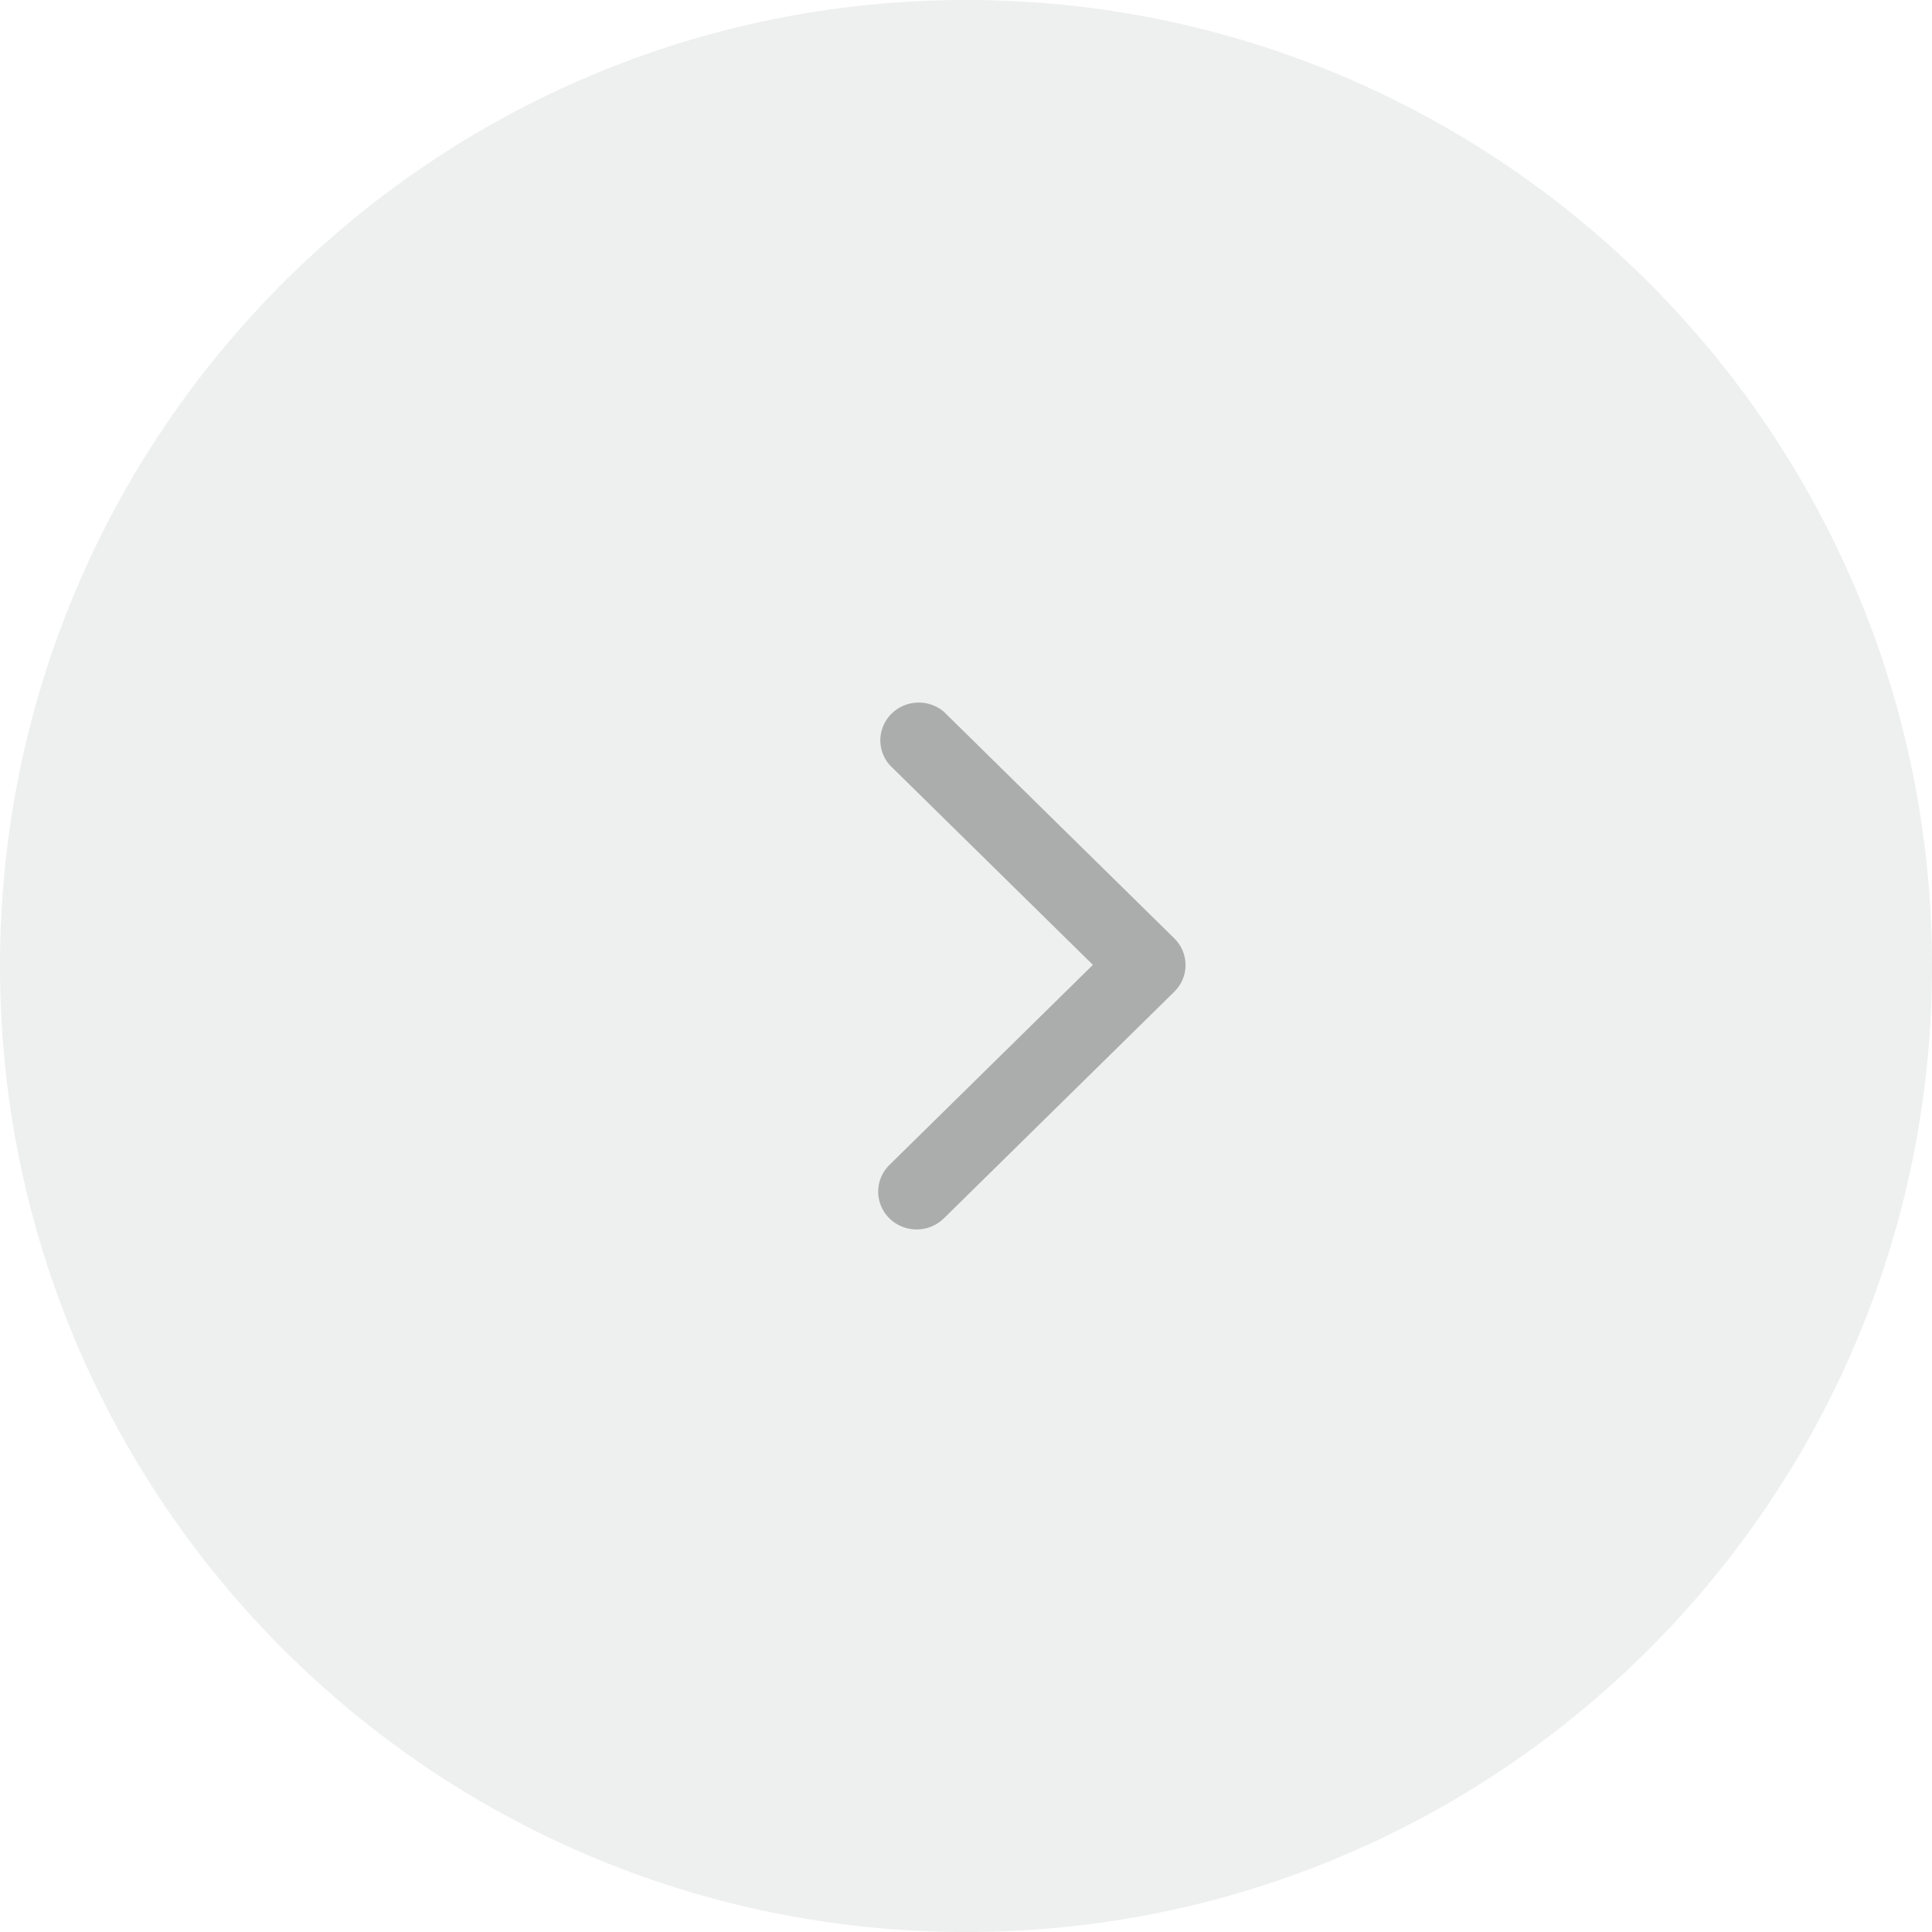
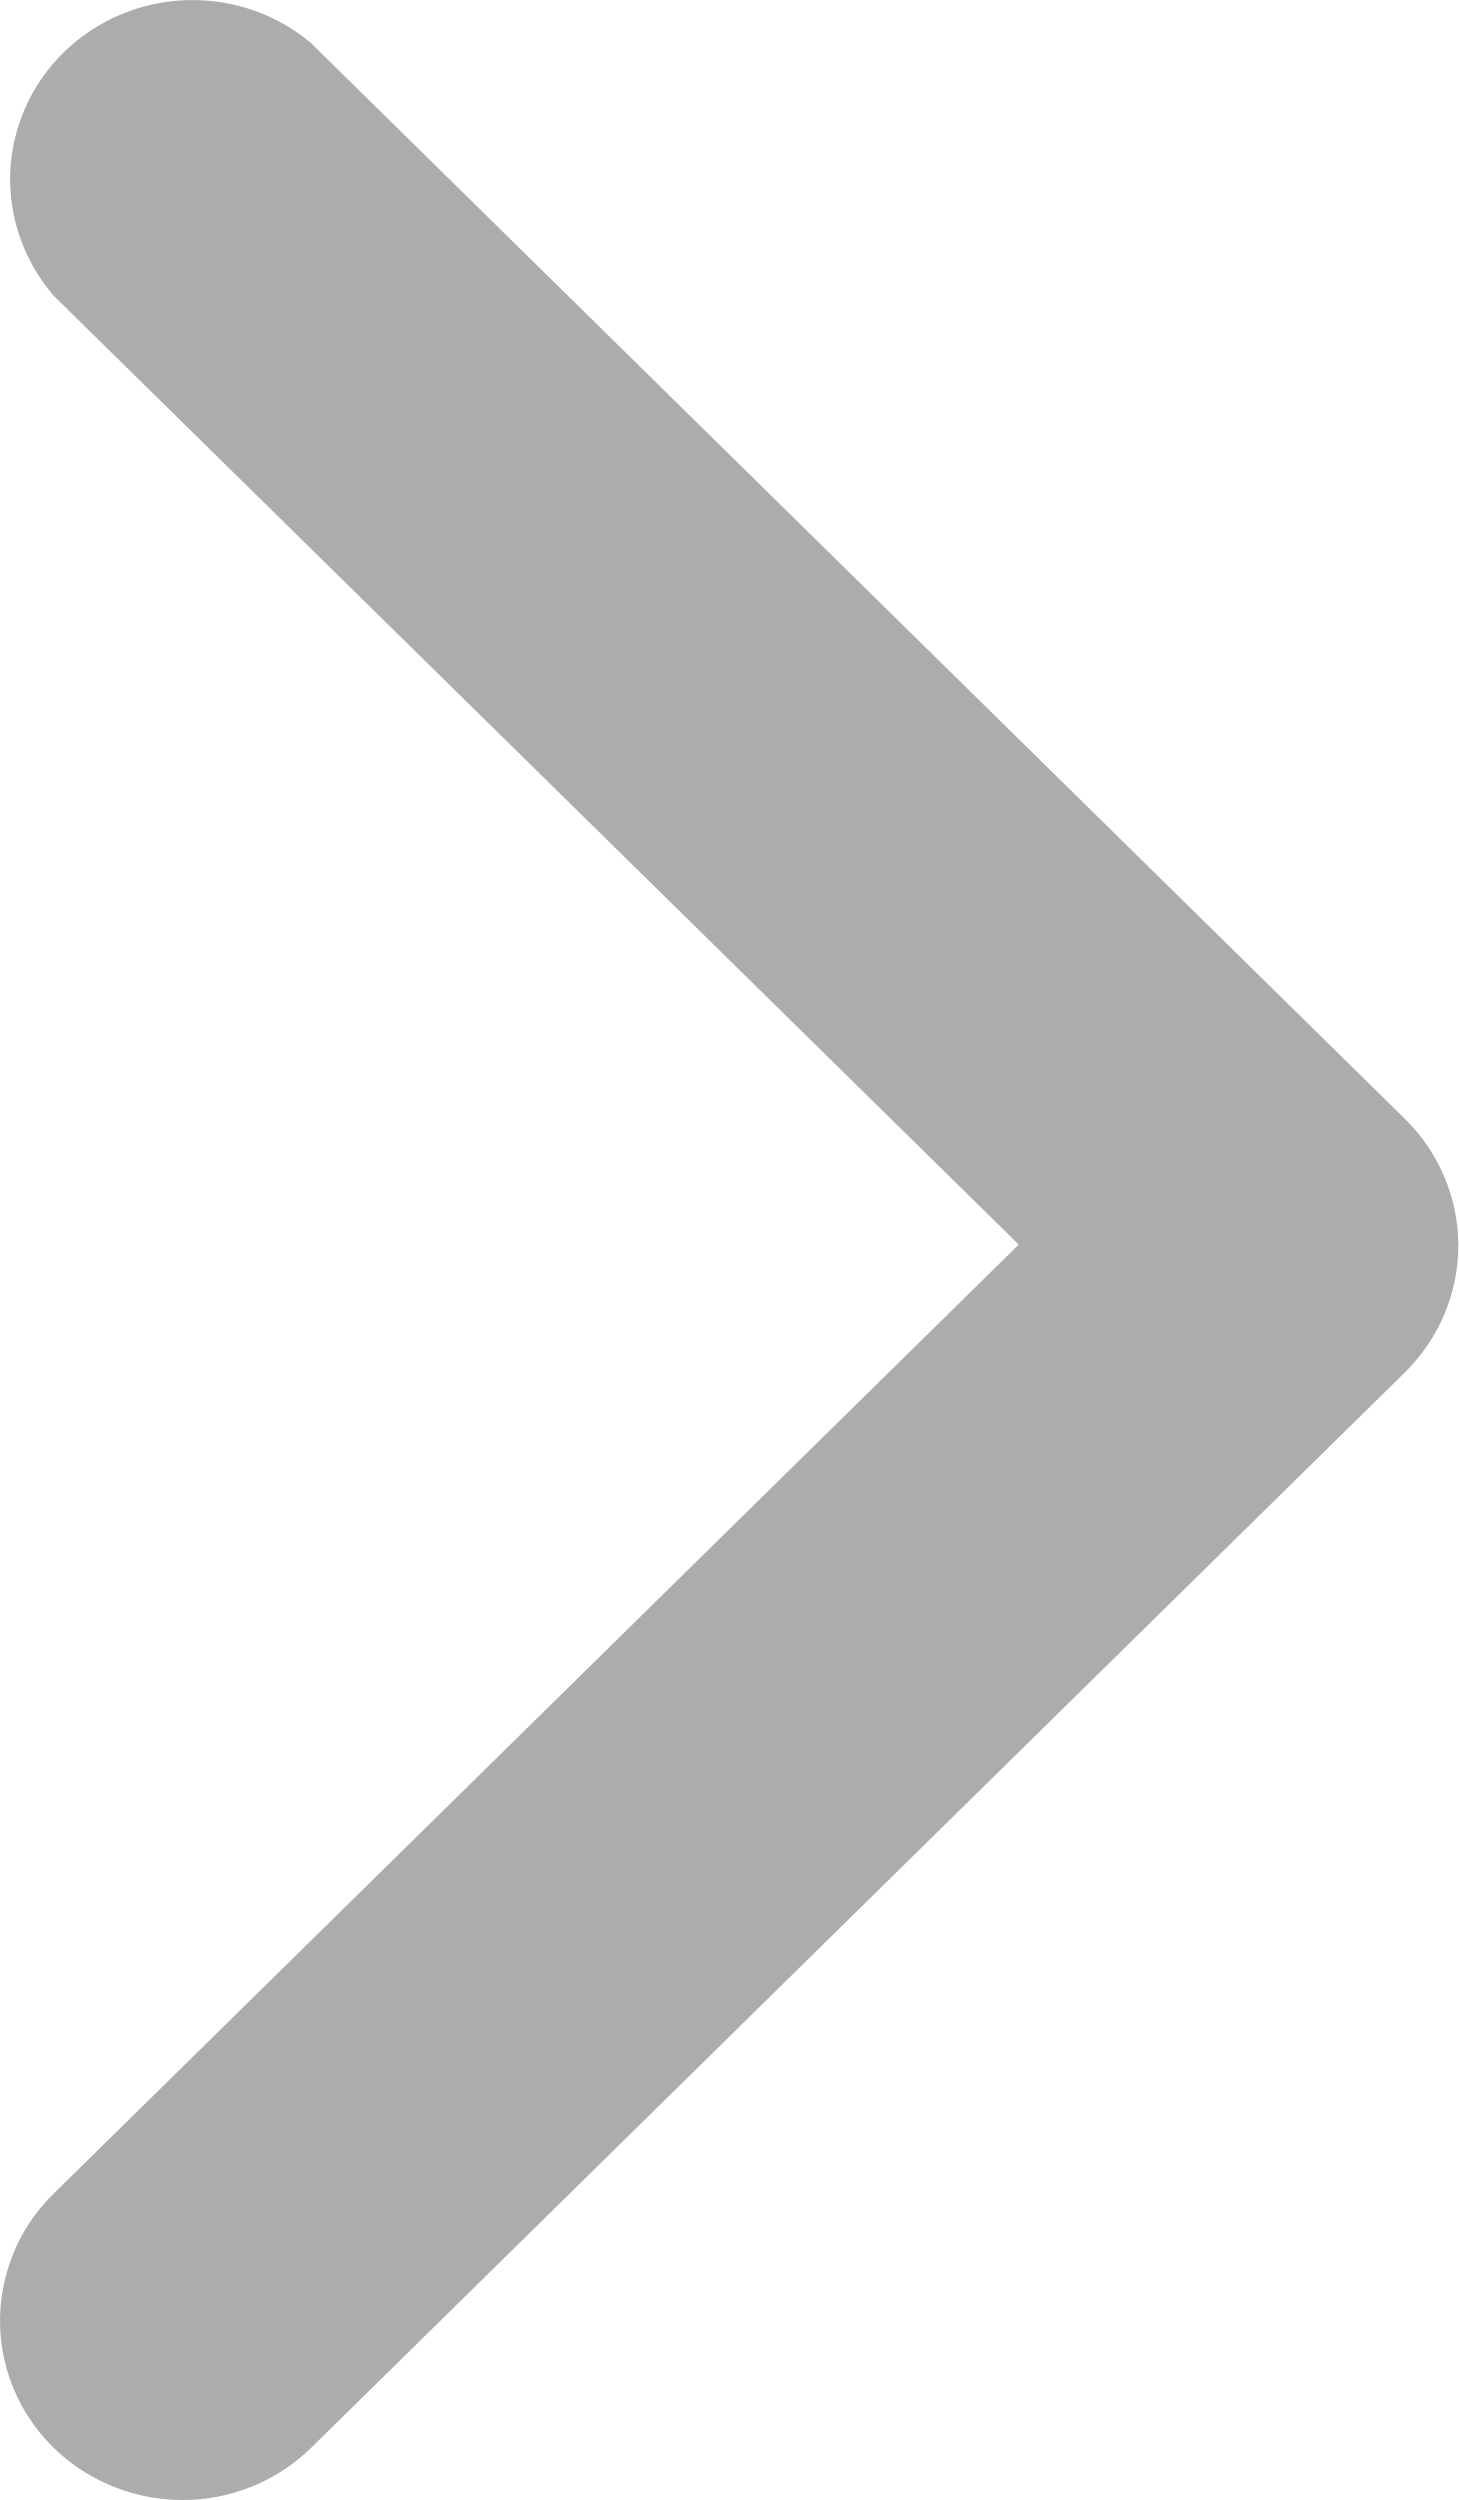
- <svg xmlns="http://www.w3.org/2000/svg" width="44" height="44" viewBox="0 0 44 44" fill="none">
-   <circle opacity="0.2" cx="22" cy="22" r="22" fill="#ABADAD" />
-   <path d="M20.872 28C20.987 28.001 21.101 27.979 21.208 27.936C21.314 27.893 21.411 27.83 21.493 27.75L26.745 22.585C26.909 22.424 27 22.206 27 21.979C27 21.751 26.909 21.533 26.745 21.372L21.493 16.207C21.326 16.066 21.11 15.992 20.89 16.001C20.67 16.009 20.461 16.099 20.305 16.252C20.149 16.405 20.058 16.611 20.049 16.828C20.041 17.044 20.116 17.256 20.259 17.421L24.89 21.974L20.259 26.528C20.136 26.648 20.052 26.801 20.017 26.968C19.983 27.135 20 27.308 20.065 27.465C20.131 27.623 20.242 27.758 20.386 27.853C20.53 27.948 20.699 27.999 20.872 28Z" fill="#ABADAD" />
+ <svg xmlns="http://www.w3.org/2000/svg" width="7" height="12" viewBox="0 0 7 12" fill="none">
+   <path d="M0.872 12C0.987 12.001 1.101 11.979 1.208 11.936C1.314 11.893 1.411 11.83 1.493 11.75L6.745 6.586C6.908 6.424 7 6.206 7 5.979C7 5.751 6.908 5.533 6.745 5.372L1.493 0.207C1.326 0.066 1.11 -0.008 0.89 0.001C0.67 0.009 0.461 0.099 0.305 0.252C0.149 0.405 0.058 0.611 0.049 0.828C0.041 1.044 0.116 1.256 0.259 1.421L4.89 5.974L0.259 10.528C0.136 10.648 0.052 10.801 0.018 10.968C-0.017 11.135 -0 11.308 0.065 11.465C0.131 11.623 0.242 11.758 0.386 11.853C0.53 11.948 0.699 11.999 0.872 12Z" fill="#ABADAD" />
</svg>
